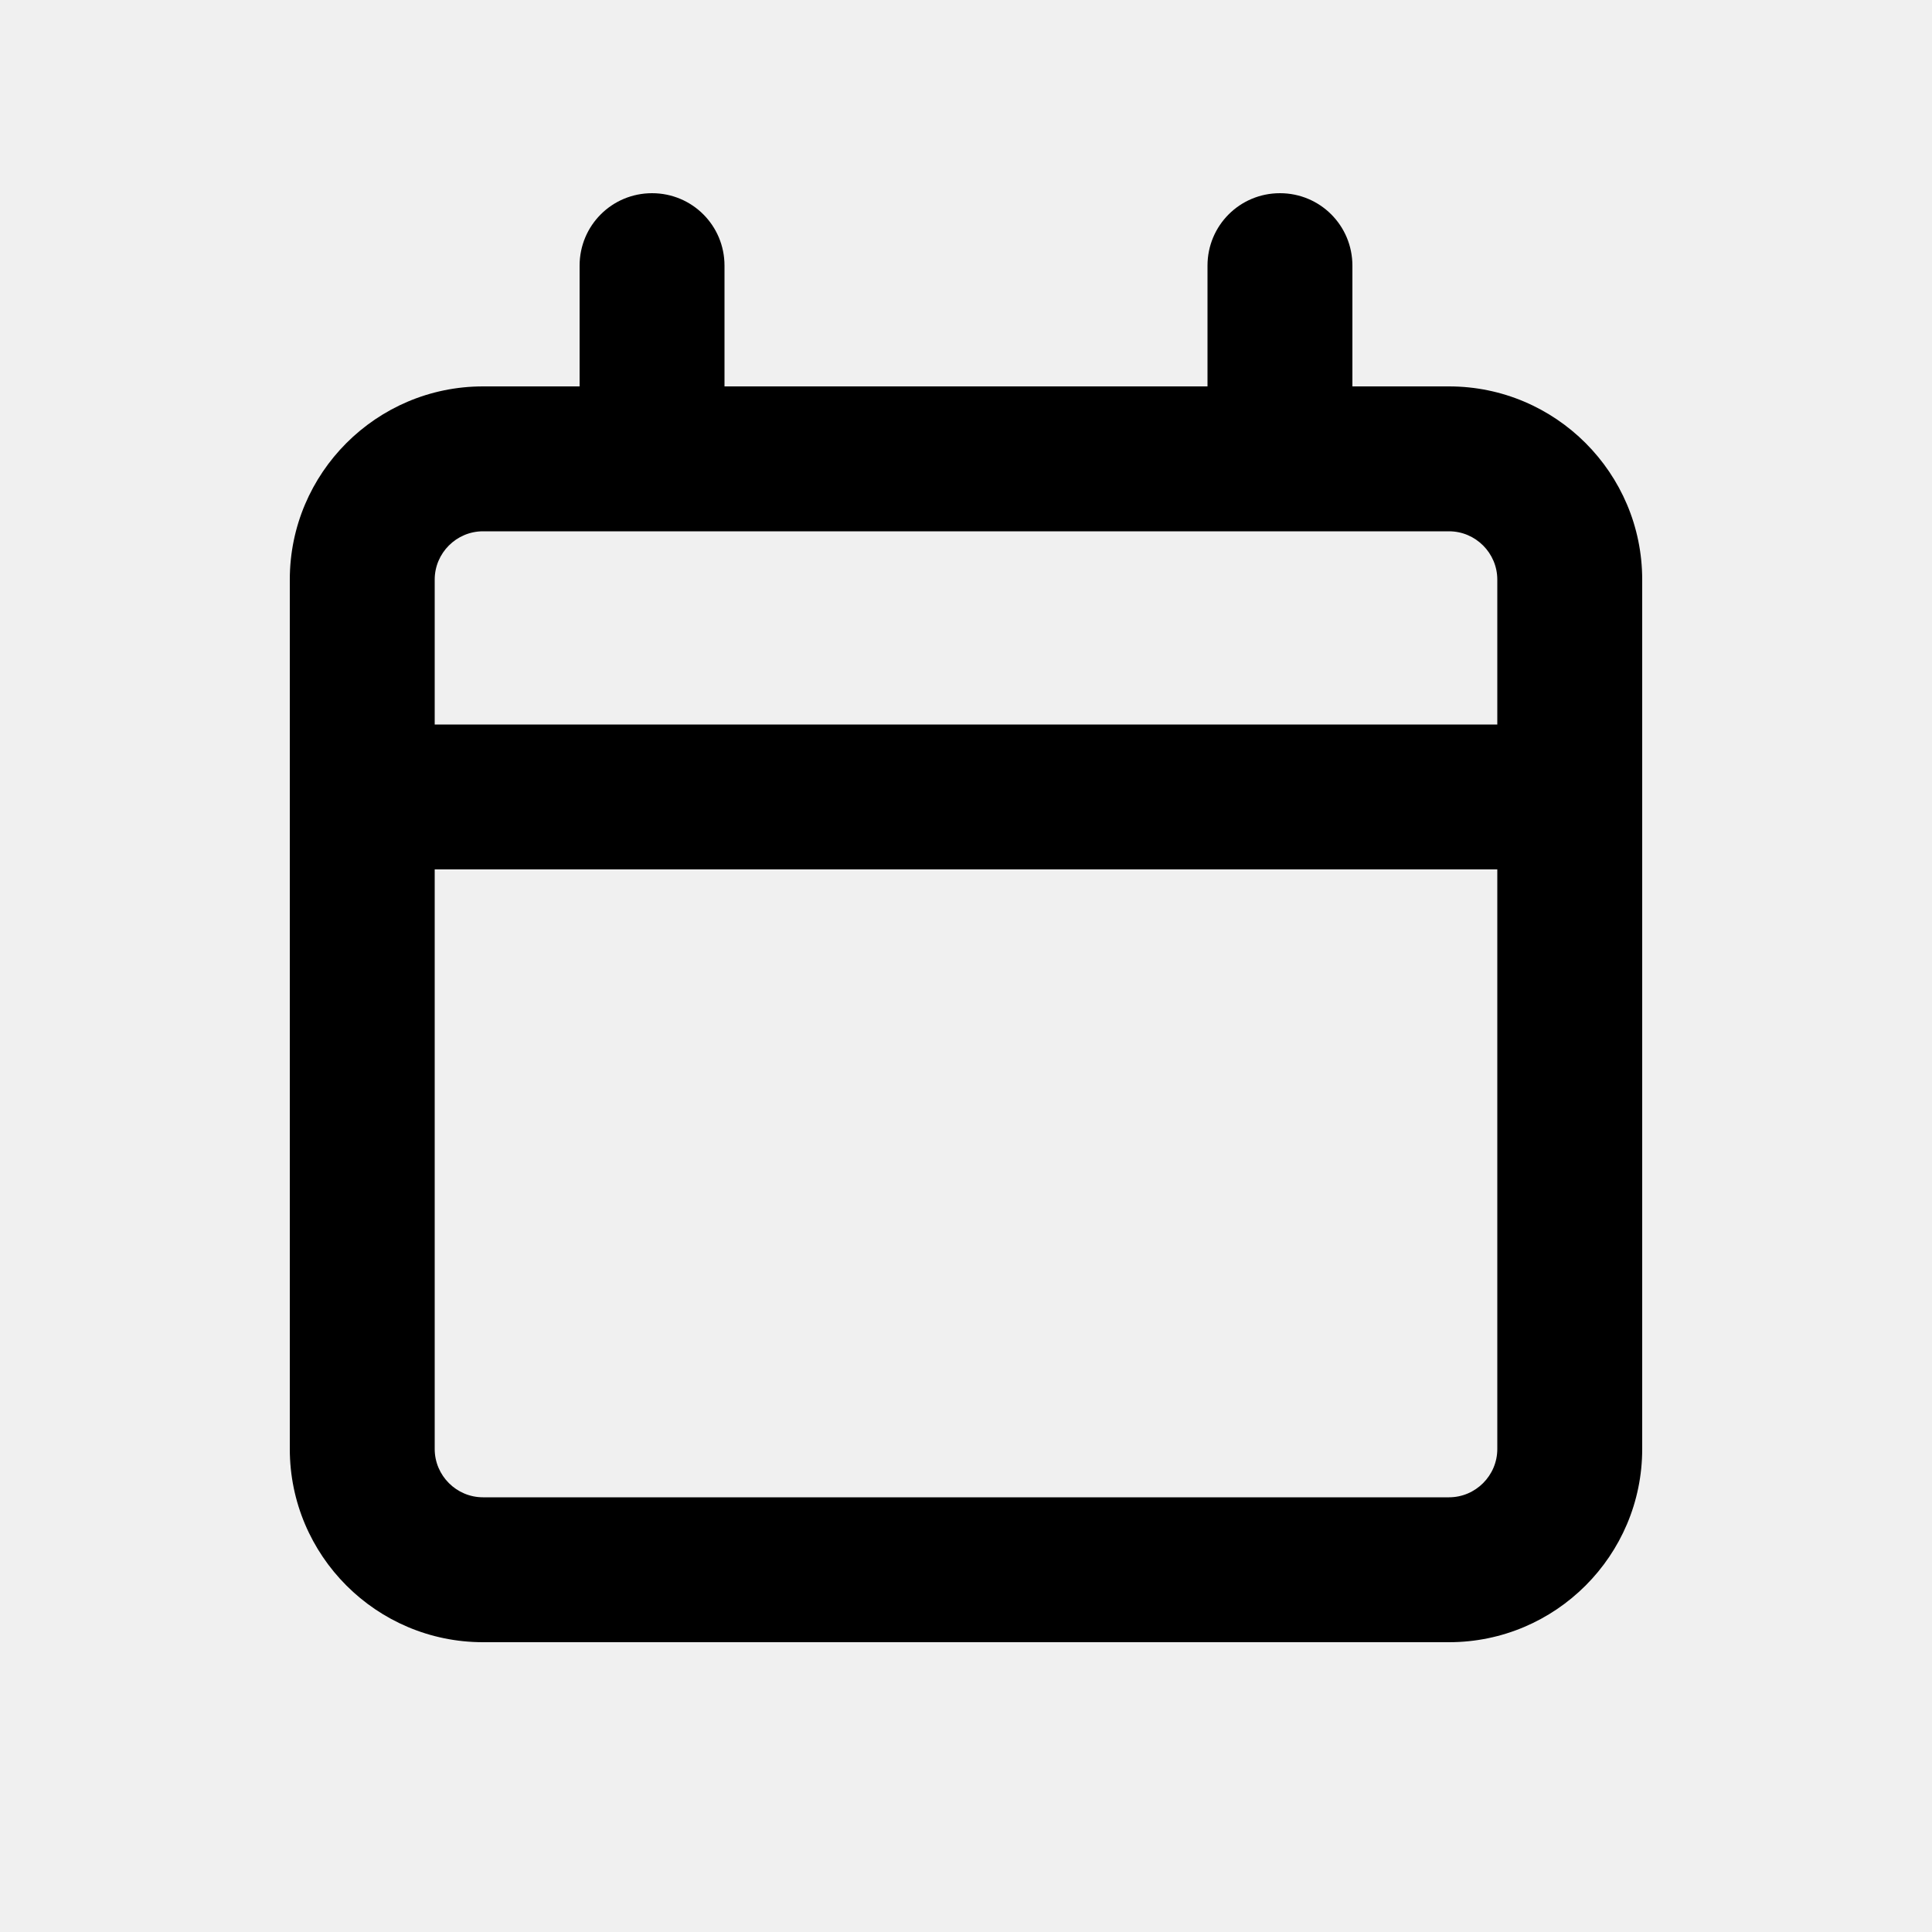
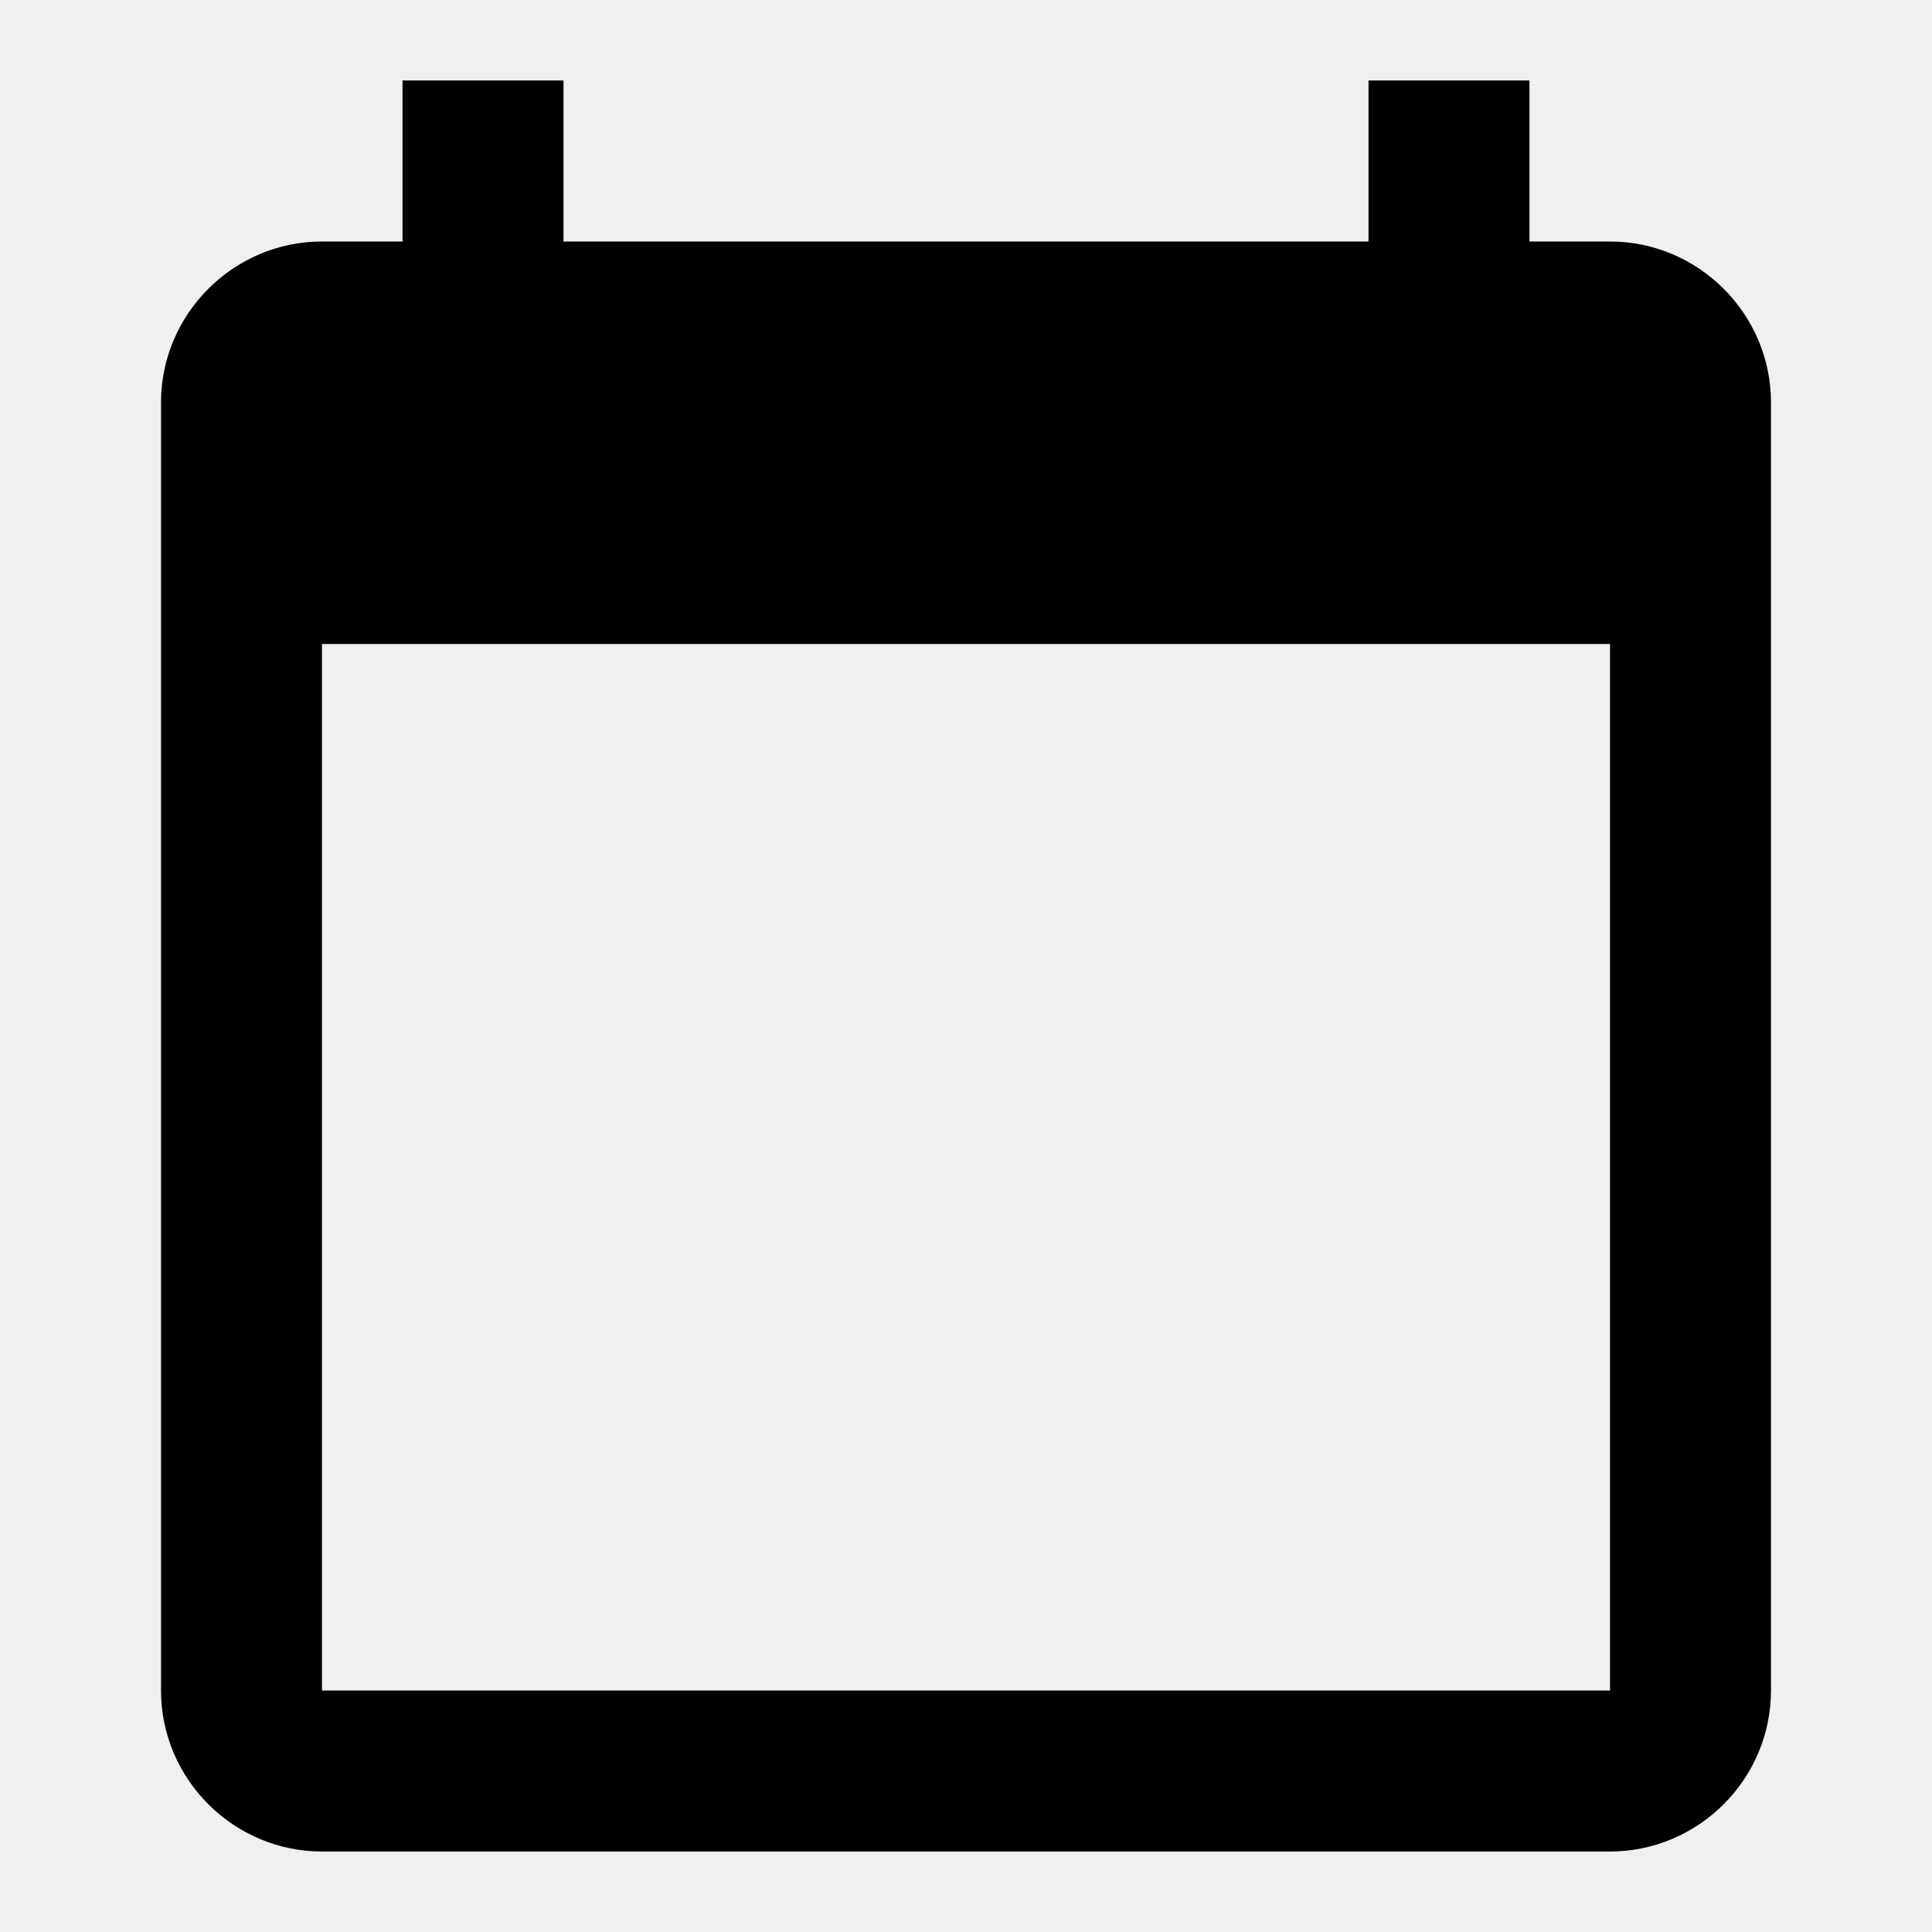
- <svg xmlns="http://www.w3.org/2000/svg" viewBox="0 0 640 640">
-   <path d="M216 64C229.3 64 240 74.7 240 88L240 128L400 128L400 88C400 74.7 410.7 64 424 64C437.3 64 448 74.7 448 88L448 128L480 128C515.3 128 544 156.7 544 192L544 480C544 515.3 515.3 544 480 544L160 544C124.7 544 96 515.3 96 480L96 192C96 156.7 124.7 128 160 128L192 128L192 88C192 74.7 202.7 64 216 64zM216 176L160 176C151.2 176 144 183.2 144 192L144 240L496 240L496 192C496 183.2 488.8 176 480 176L216 176zM144 288L144 480C144 488.8 151.2 496 160 496L480 496C488.8 496 496 488.8 496 480L496 288L144 288z" />
+ <svg xmlns="http://www.w3.org/2000/svg" width="56" height="56" viewBox="0 0 56 56" fill="none">
+   <g clip-path="url(#clip0_208_950)">
+     <path d="M46.667 7H44.333V2.333H39.667V7H16.333V2.333H11.667V7H9.333C6.767 7 4.667 9.1 4.667 11.667V49C4.667 51.567 6.767 53.667 9.333 53.667H46.667C49.233 53.667 51.333 51.567 51.333 49V11.667C51.333 9.1 49.233 7 46.667 7ZM46.667 49H9.333V18.667H46.667V49Z" fill="black" />
+   </g>
+   <defs>
+     <clipPath id="clip0_208_950">
+       <rect width="56" height="56" fill="white" />
+     </clipPath>
+   </defs>
</svg>
